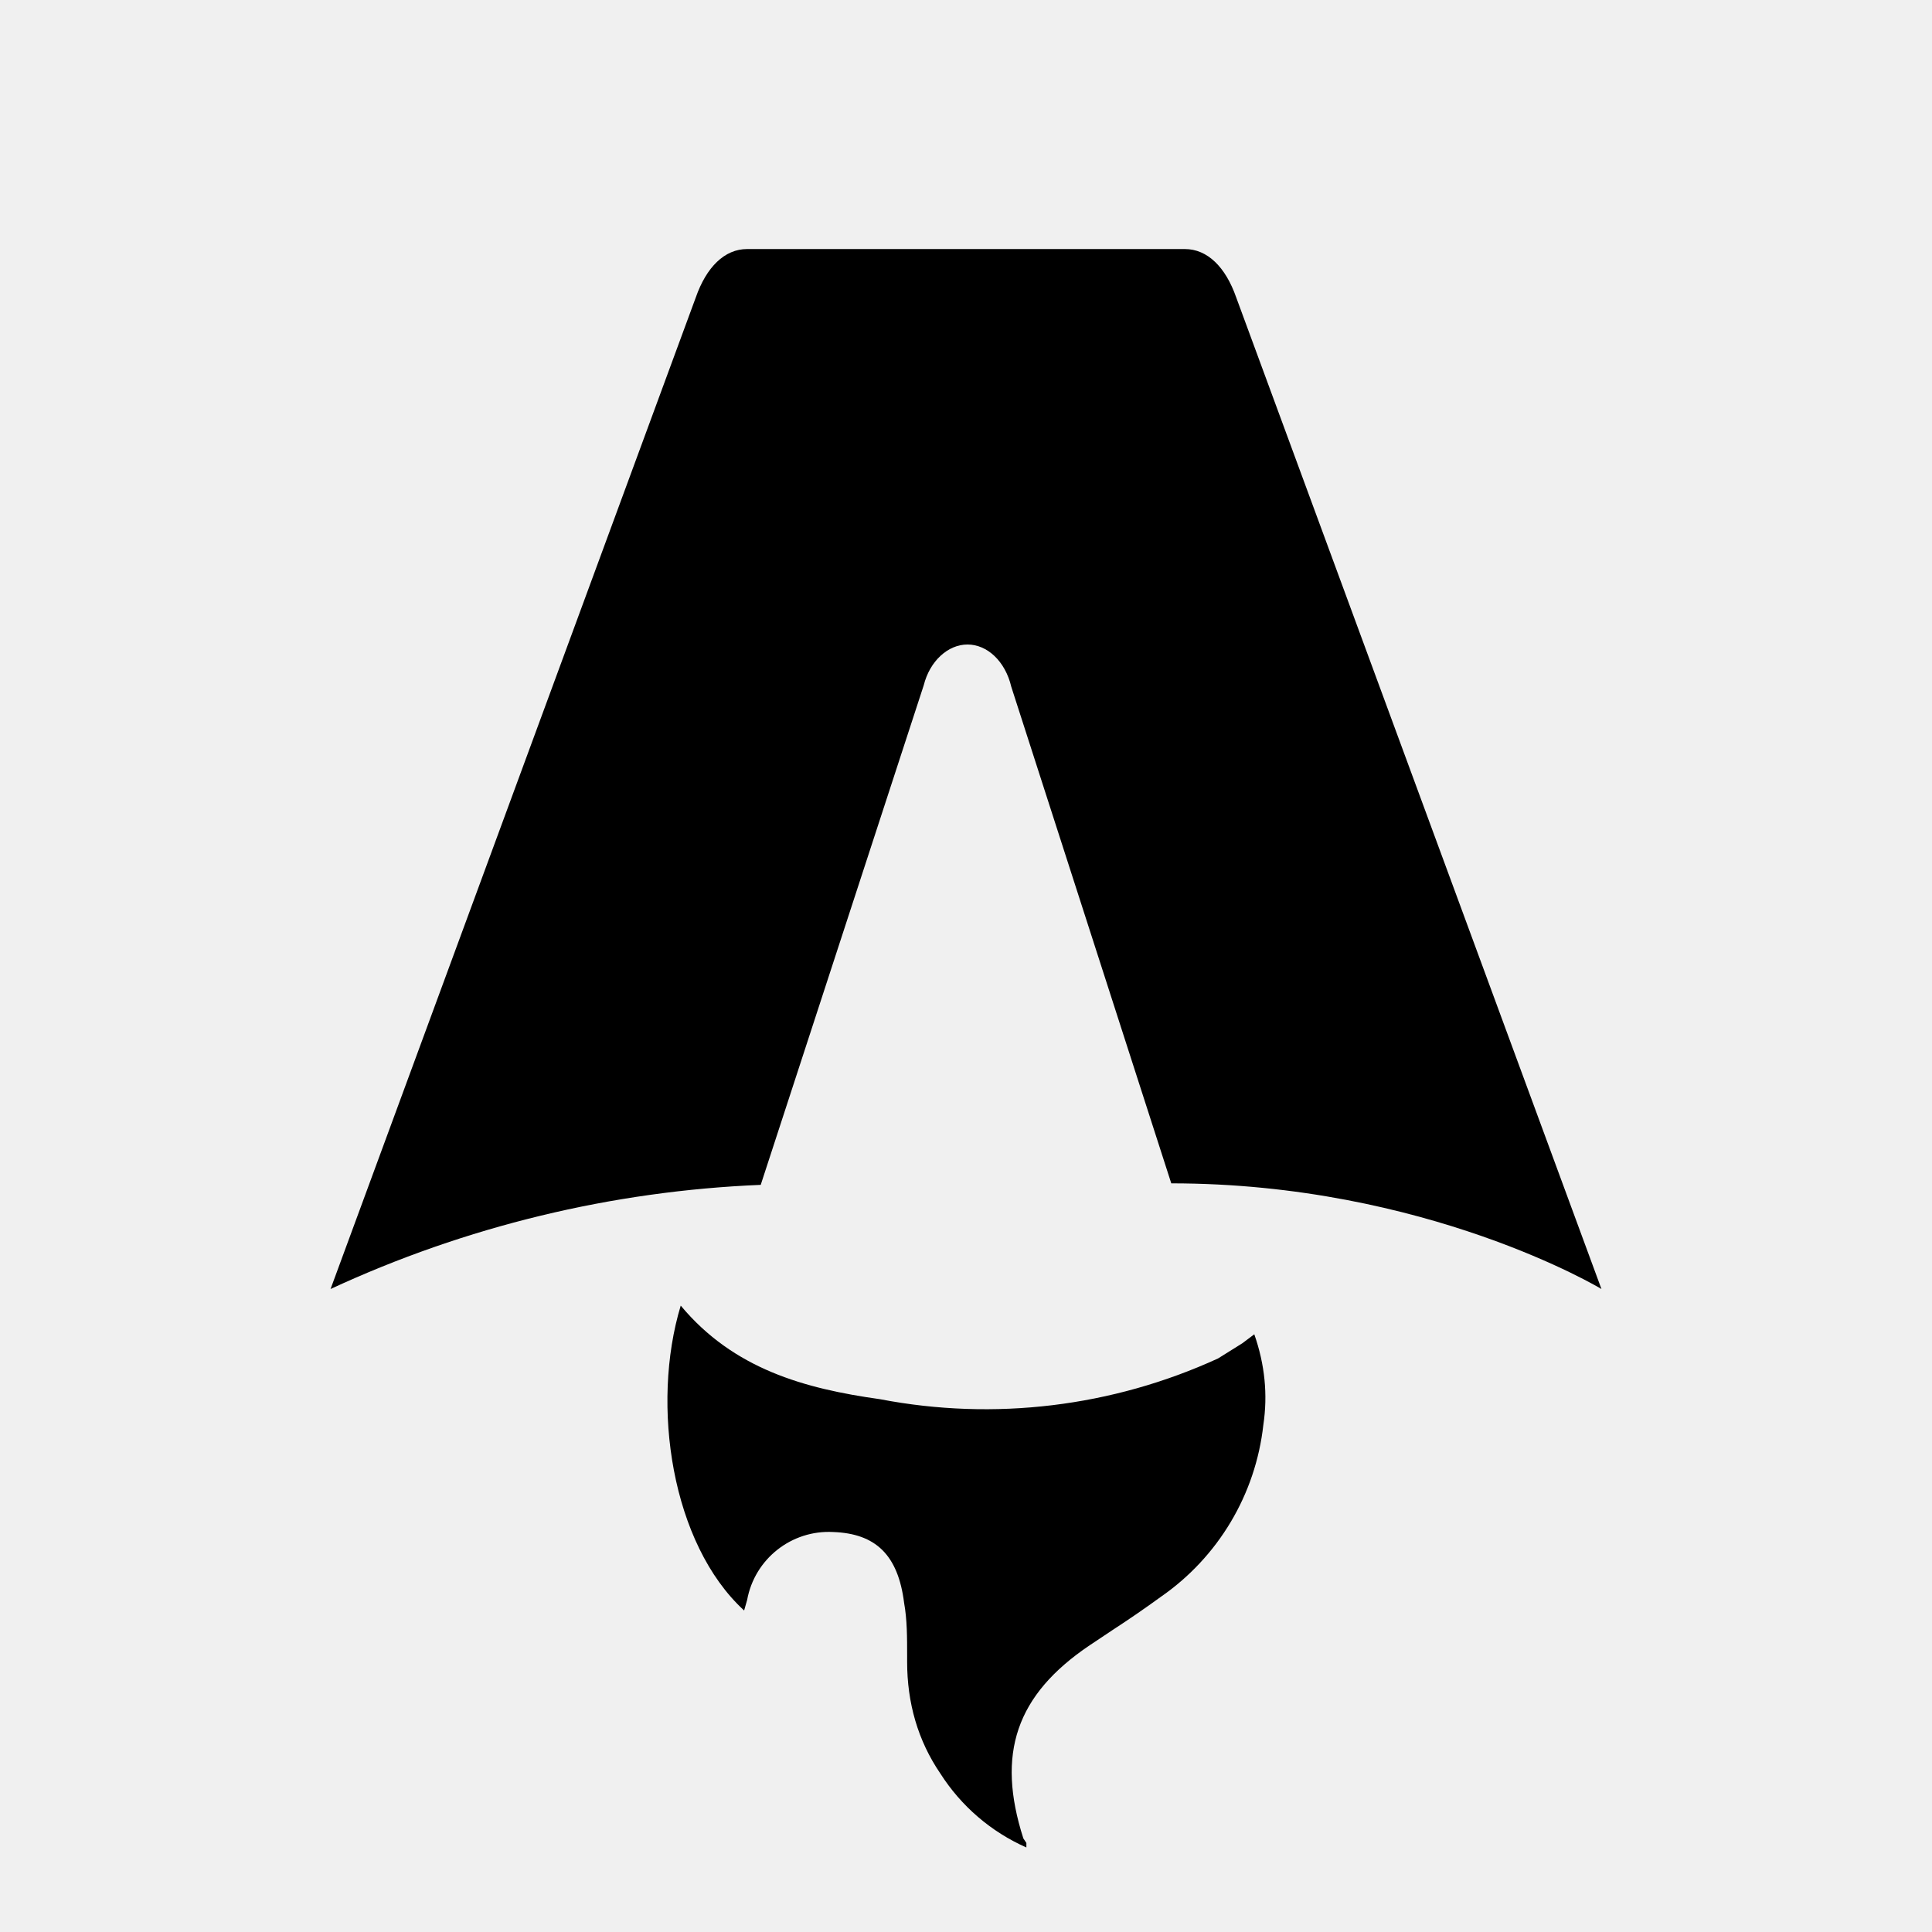
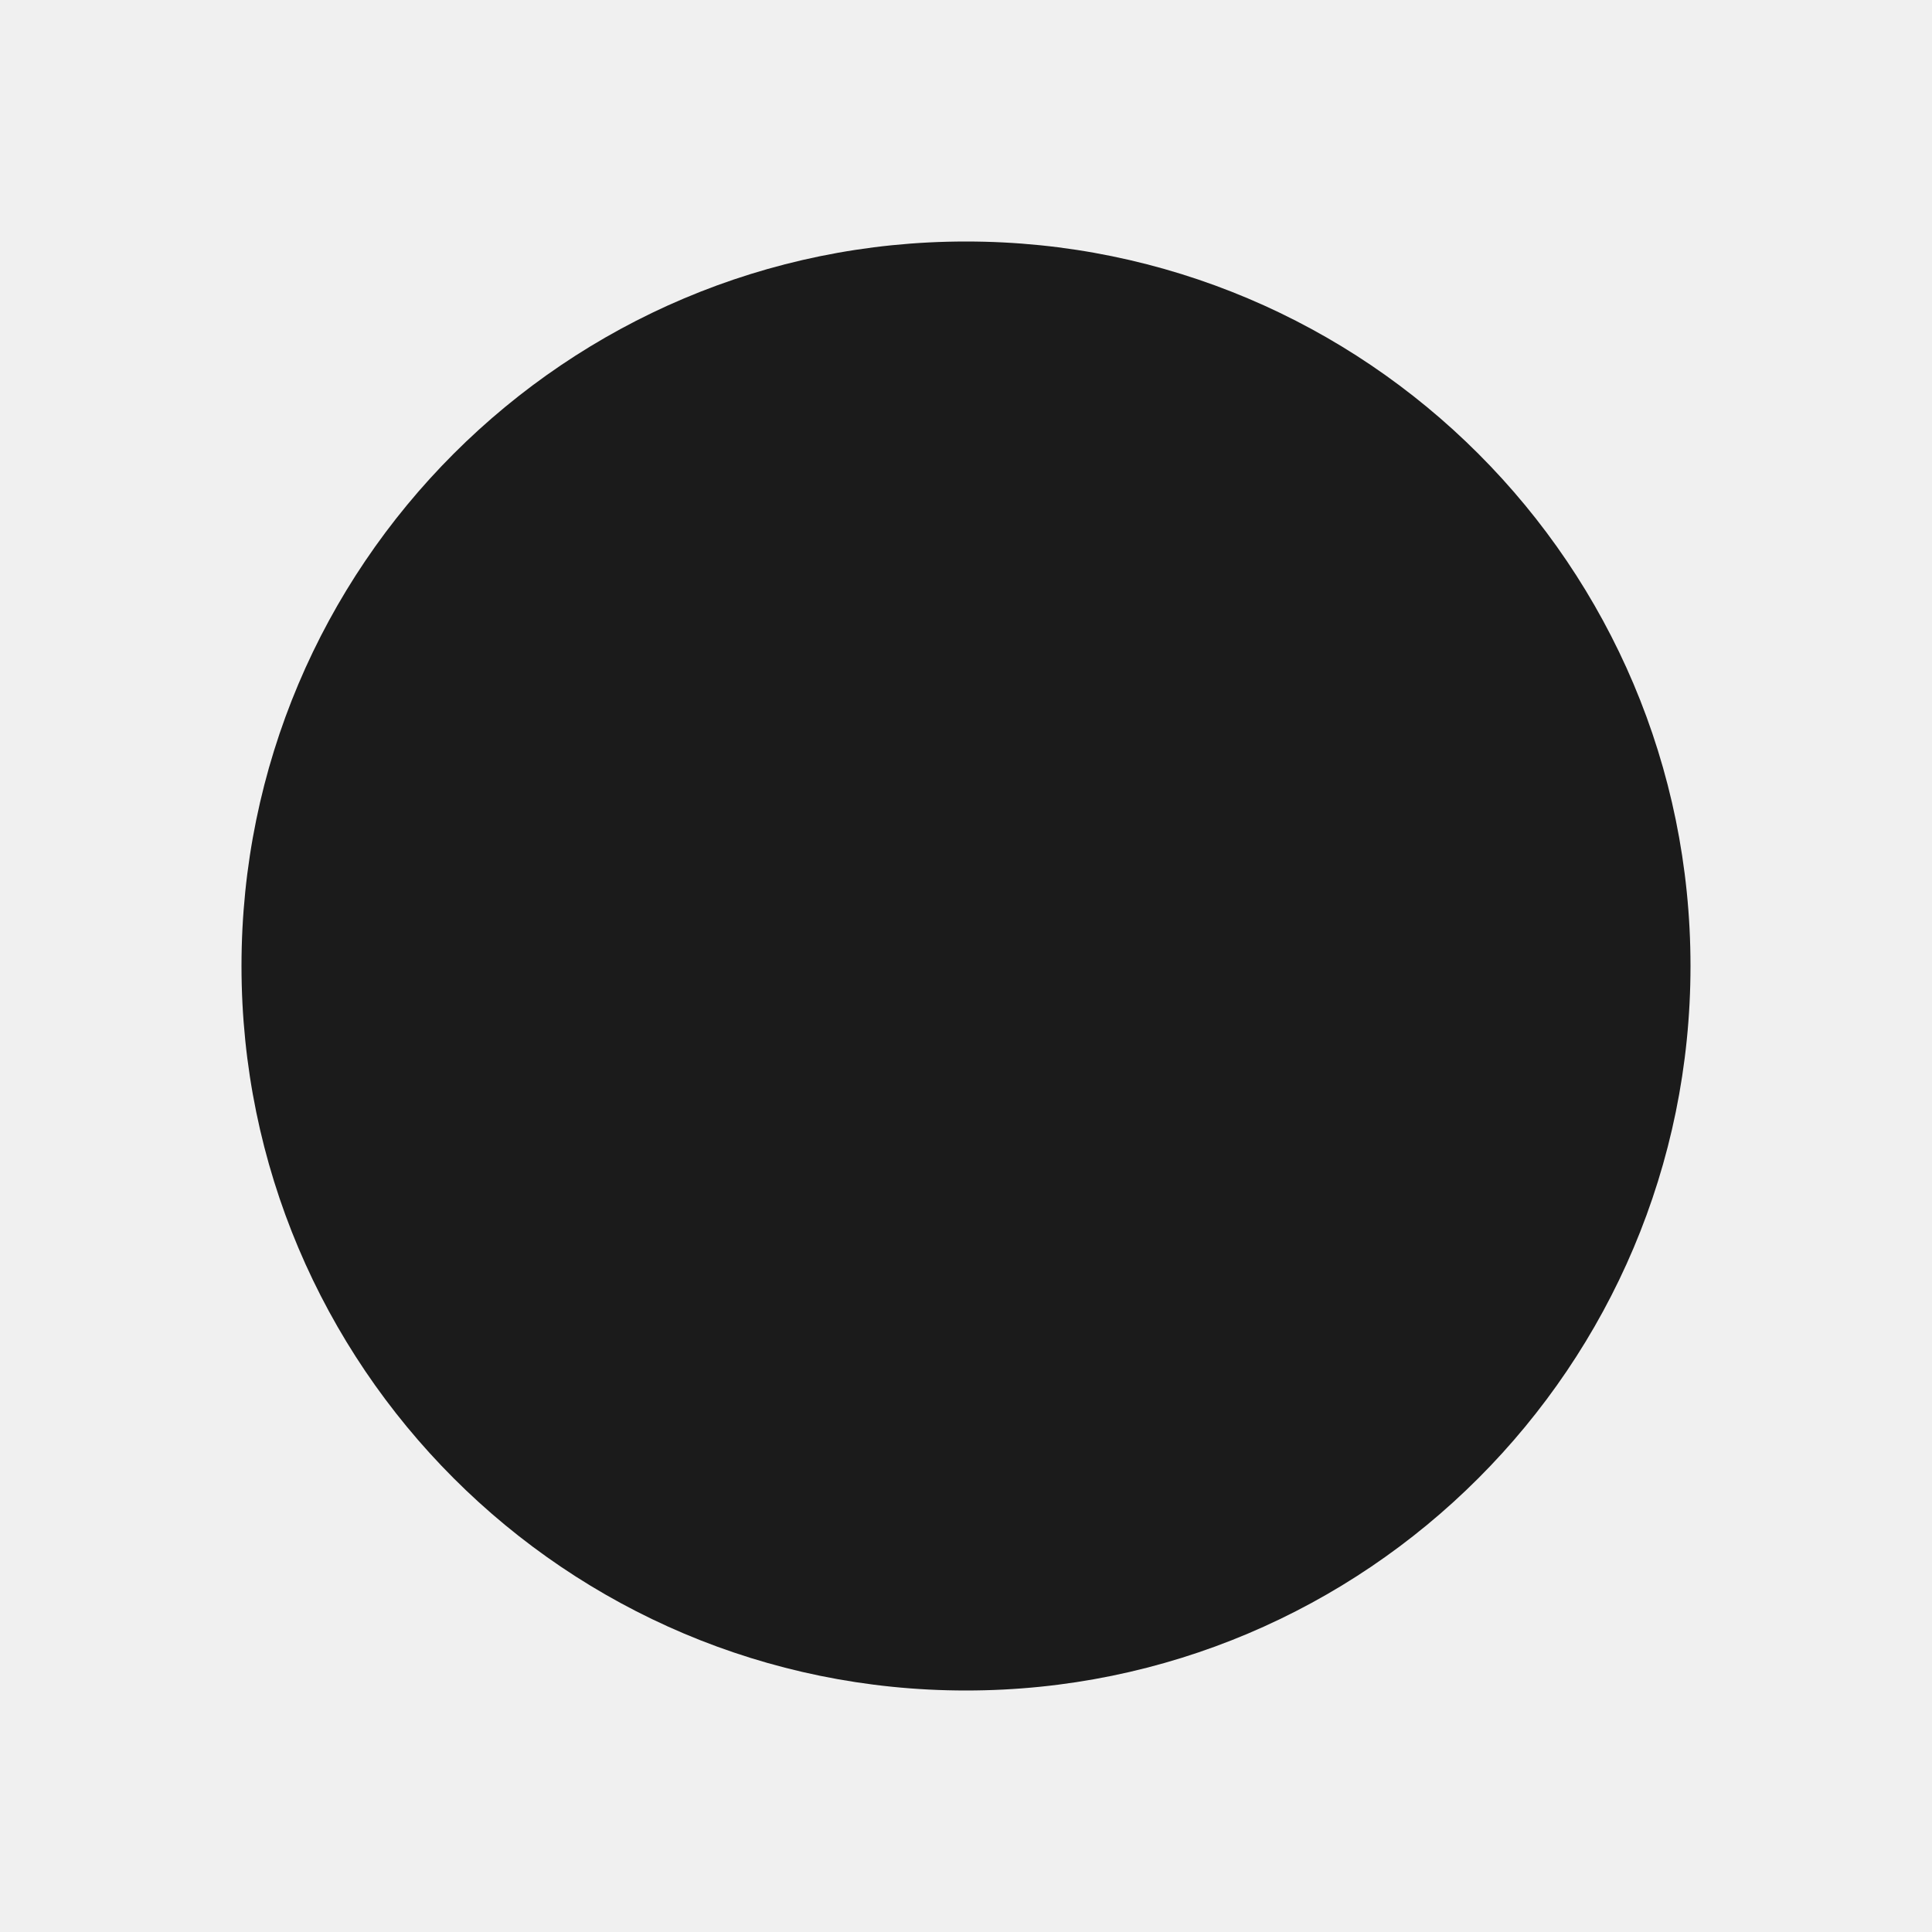
- <svg xmlns="http://www.w3.org/2000/svg" fill="none" viewBox="0 0 128 128">
-   <path d="M50.4 78.5a75.1 75.1 0 0 0-28.5 6.9l24.2-65.7c.7-2 1.9-3.2 3.4-3.2h29c1.5 0 2.7 1.2 3.4 3.2l24.2 65.7s-11.6-7-28.5-7L67 45.5c-.4-1.7-1.6-2.8-2.9-2.8-1.3 0-2.5 1.1-2.9 2.7L50.4 78.5Zm-1.1 28.2Zm-4.2-20.2c-2 6.6-.6 15.8 4.2 20.2a17.5 17.5 0 0 1 .2-.7 5.5 5.5 0 0 1 5.7-4.5c2.8.1 4.3 1.5 4.7 4.7.2 1.1.2 2.3.2 3.5v.4c0 2.7.7 5.2 2.2 7.4a13 13 0 0 0 5.7 4.9v-.3l-.2-.3c-1.8-5.6-.5-9.5 4.4-12.8l1.5-1a73 73 0 0 0 3.2-2.2 16 16 0 0 0 6.8-11.4c.3-2 .1-4-.6-6l-.8.6-1.6 1a37 37 0 0 1-22.4 2.7c-5-.7-9.7-2-13.2-6.2Z" />
+ <svg xmlns="http://www.w3.org/2000/svg" viewBox="0 0 32 32">
  <style>
-         path { fill: #000; }
-         @media (prefers-color-scheme: dark) {
-             path { fill: #FFF; }
-         }
-     </style>
+     circle { fill: #1b1b1b; }
+     @media (prefers-color-scheme: dark) { circle { fill: #ededed; } }
+   </style>
+   <circle cx="16" cy="16" r="12" />
</svg>
